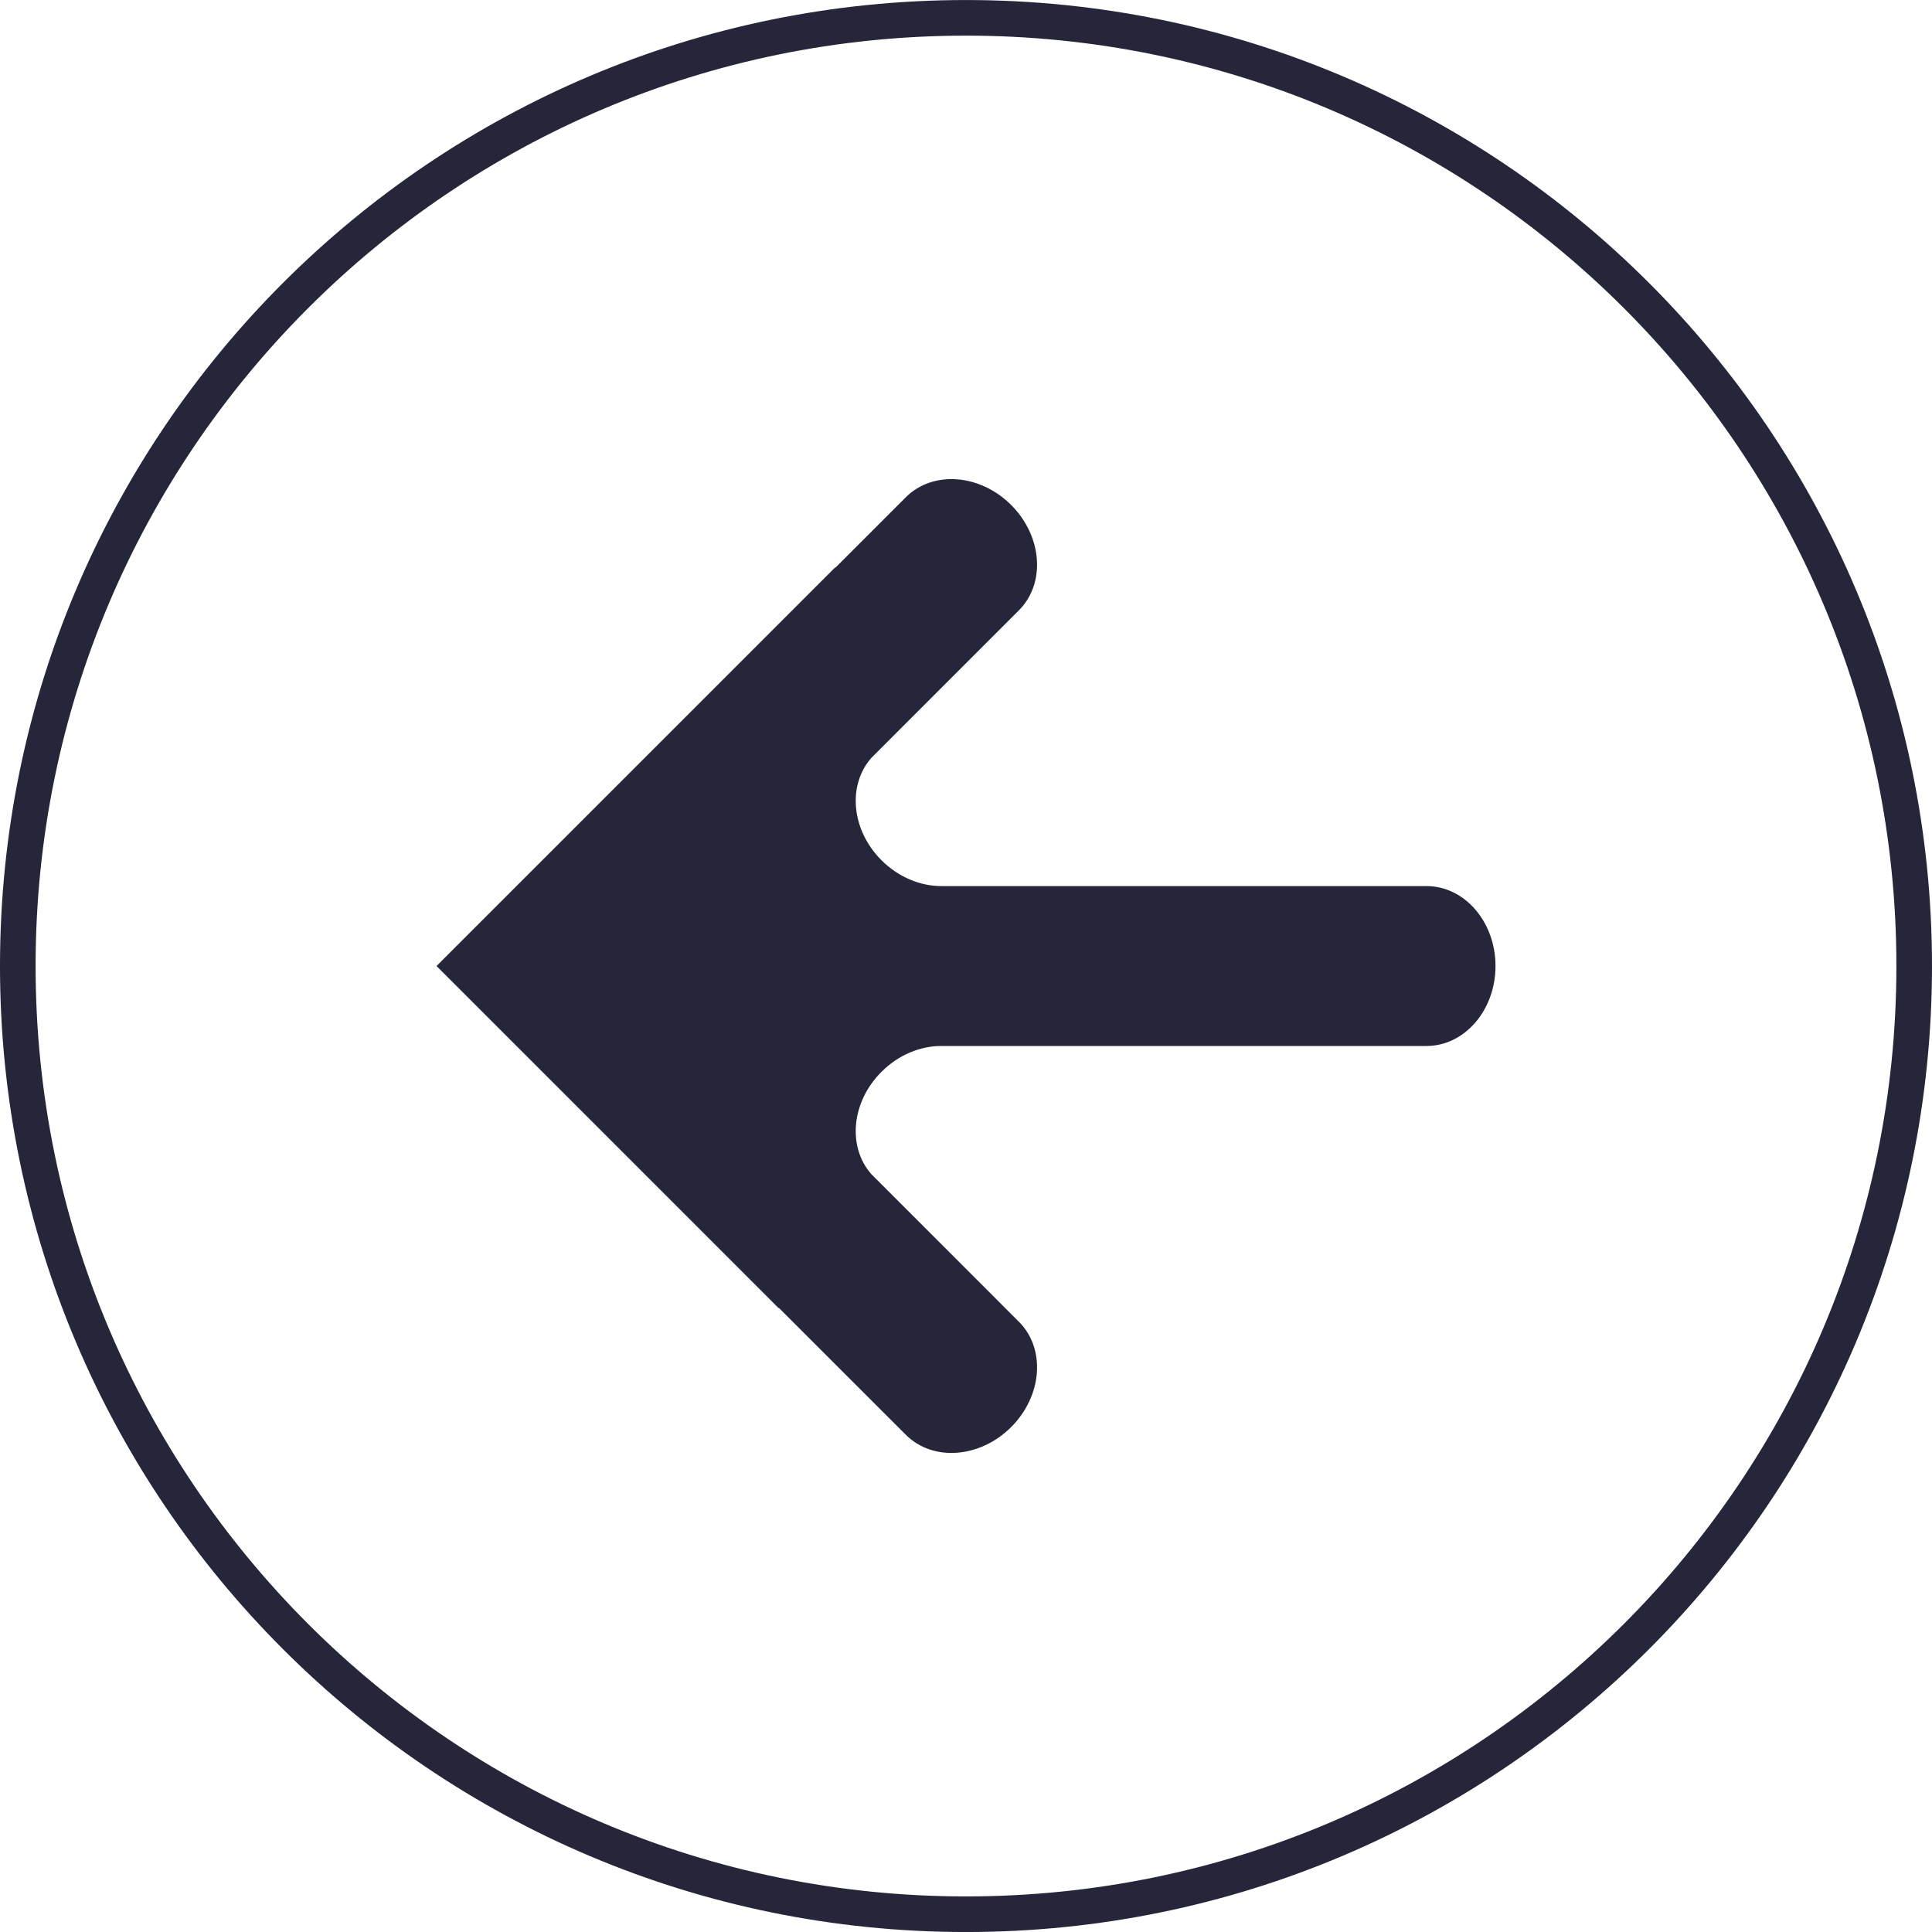
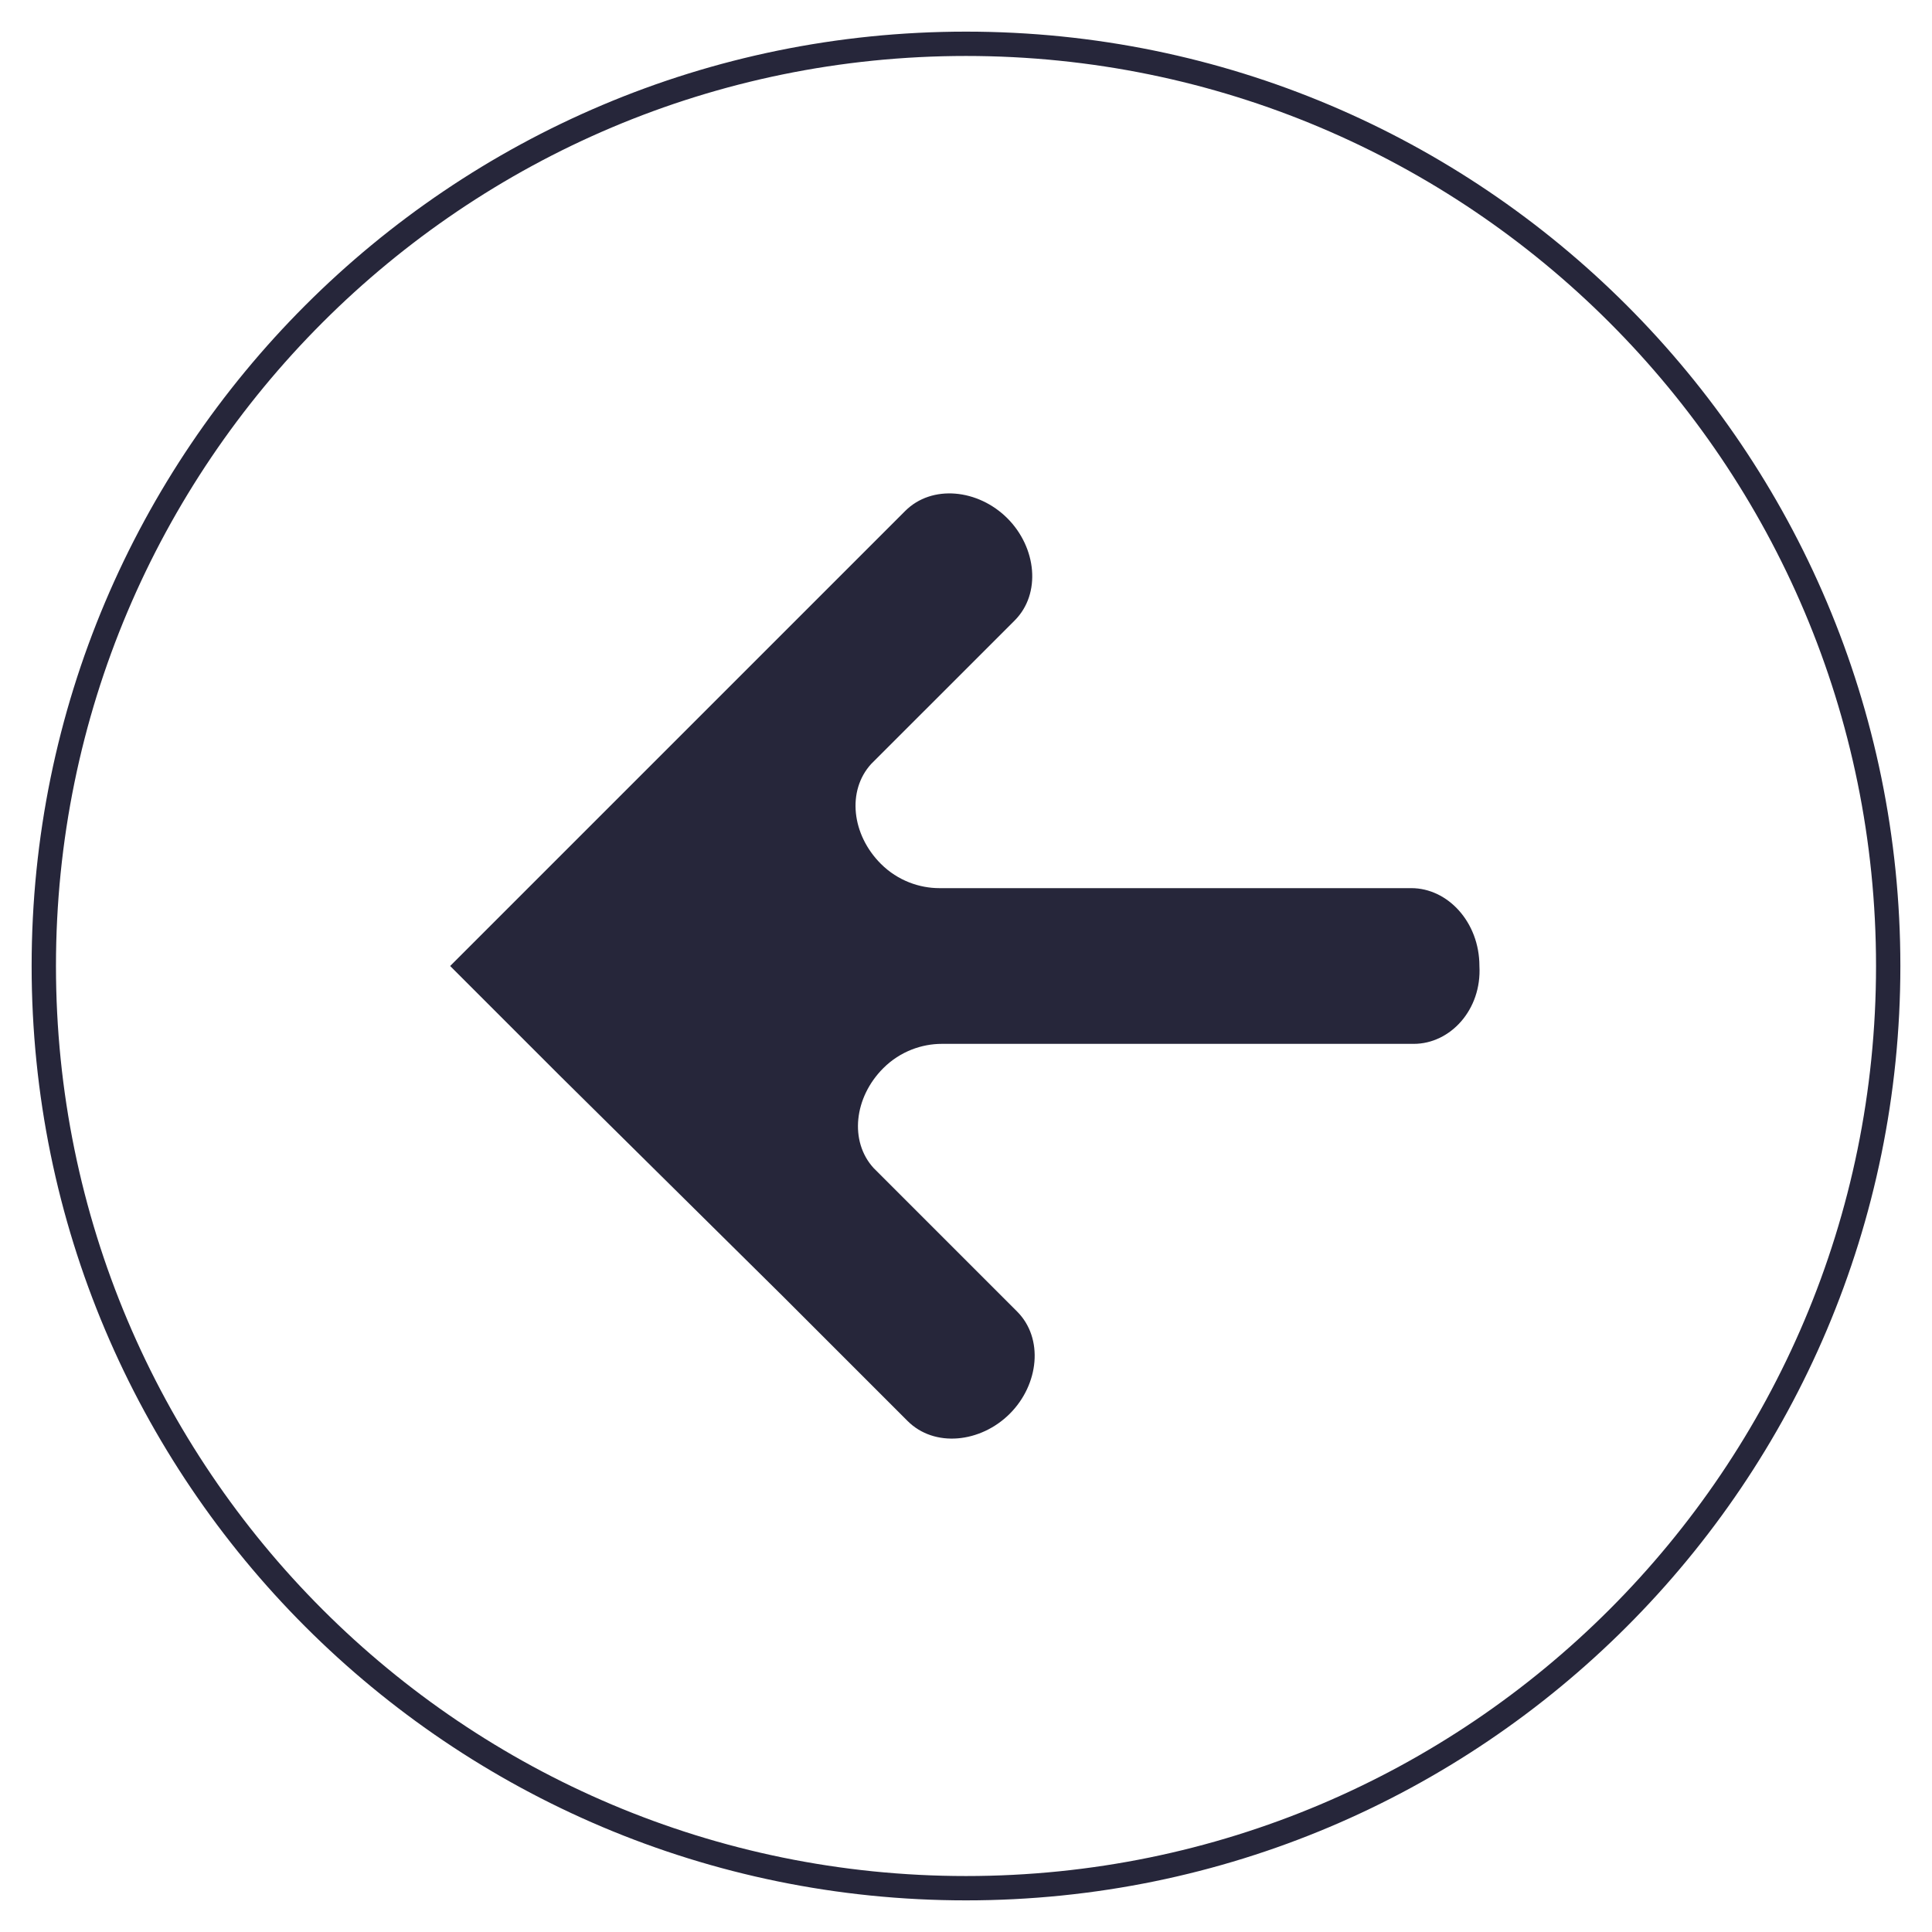
- <svg xmlns="http://www.w3.org/2000/svg" version="1.1" id="svg1080" width="45" height="45" viewBox="0 0 45 45">
-   <defs id="defs1084">
-     <clipPath clipPathUnits="userSpaceOnUse" id="clipPath1106">
-       <path d="M 0,1080 H 1920 V 0 H 0 Z" id="path1104" />
-     </clipPath>
-   </defs>
-   <g id="g1088" transform="matrix(1.333333,0,0,-1.333333,-87.57533,1347.447)">
-     <g id="g1100" transform="matrix(0.6220281,0,0,0.6220281,24.82576,381.9727)">
-       <g id="g1102" clip-path="url(#clipPath1106)">
-         <g id="g1108" transform="translate(92.8105,1010.085)">
-           <path d="m 0,0 c -14.707,0 -26.629,-11.922 -26.629,-26.629 0,-14.707 11.922,-26.629 26.629,-26.629 14.707,0 26.629,11.922 26.629,26.629 C 26.629,-11.922 14.707,0 0,0 Z" style="fill:none;stroke:#26263a;stroke-width:1;stroke-linecap:butt;stroke-linejoin:miter;stroke-miterlimit:10;stroke-dasharray:none;stroke-opacity:1" id="path1110" />
-         </g>
-         <g id="g1112" transform="translate(105.7419,981.2105)">
-           <path d="m 0,0 h -13.617 c -0.586,0.003 -1.206,-0.243 -1.689,-0.727 -0.845,-0.844 -0.958,-2.099 -0.289,-2.867 l 4.149,-4.15 c 0.758,-0.757 0.66,-2.082 -0.217,-2.958 -0.877,-0.877 -2.201,-0.974 -2.958,-0.217 l -3.563,3.562 -0.008,-0.007 -6.433,6.434 -3.176,3.176 11.192,11.192 0.008,-0.007 1.979,1.979 10e-4,10e-4 c 0.757,0.756 2.081,0.659 2.958,-0.218 0.877,-0.876 0.975,-2.201 0.217,-2.958 l -4.149,-4.15 c -0.669,-0.768 -0.556,-2.023 0.289,-2.867 0.483,-0.484 1.103,-0.73 1.689,-0.727 L 0,4.491 C 1.071,4.491 1.939,3.486 1.939,2.246 1.939,1.005 1.071,0 0,0" style="fill:#26263a;fill-opacity:1;fill-rule:nonzero;stroke:none" id="path1114" />
-         </g>
-       </g>
-     </g>
+ <svg xmlns="http://www.w3.org/2000/svg" version="1.1" id="Vrstva_1" x="0px" y="0px" viewBox="0 0 79.4 79.4" style="enable-background:new 0 0 79.4 79.4;" xml:space="preserve">
+   <style type="text/css">
+ 	.st0{fill:none;stroke:#26263A;stroke-miterlimit:10;}
+ 	.st1{fill:#26263A;}
+ </style>
+   <g>
+     <circle class="st0" cx="39.7" cy="39.7" r="37.9" />
+     <path class="st1" d="M58.1,42.9H38.7c-0.8,0-1.7,0.3-2.4,1c-1.2,1.2-1.4,3-0.4,4.1l5.9,5.9c1.1,1.1,0.9,3-0.3,4.2   c-1.2,1.2-3.1,1.4-4.2,0.3l-5.1-5.1l0,0L23,44.2l-4.5-4.5l15.9-15.9l0,0l2.8-2.8l0,0c1.1-1.1,3-0.9,4.2,0.3   c1.2,1.2,1.4,3.1,0.3,4.2l-5.9,5.9c-1,1.1-0.8,2.9,0.4,4.1c0.7,0.7,1.6,1,2.4,1l19.4,0c1.5,0,2.8,1.4,2.8,3.2   C60.9,41.5,59.6,42.9,58.1,42.9z" />
  </g>
</svg>
